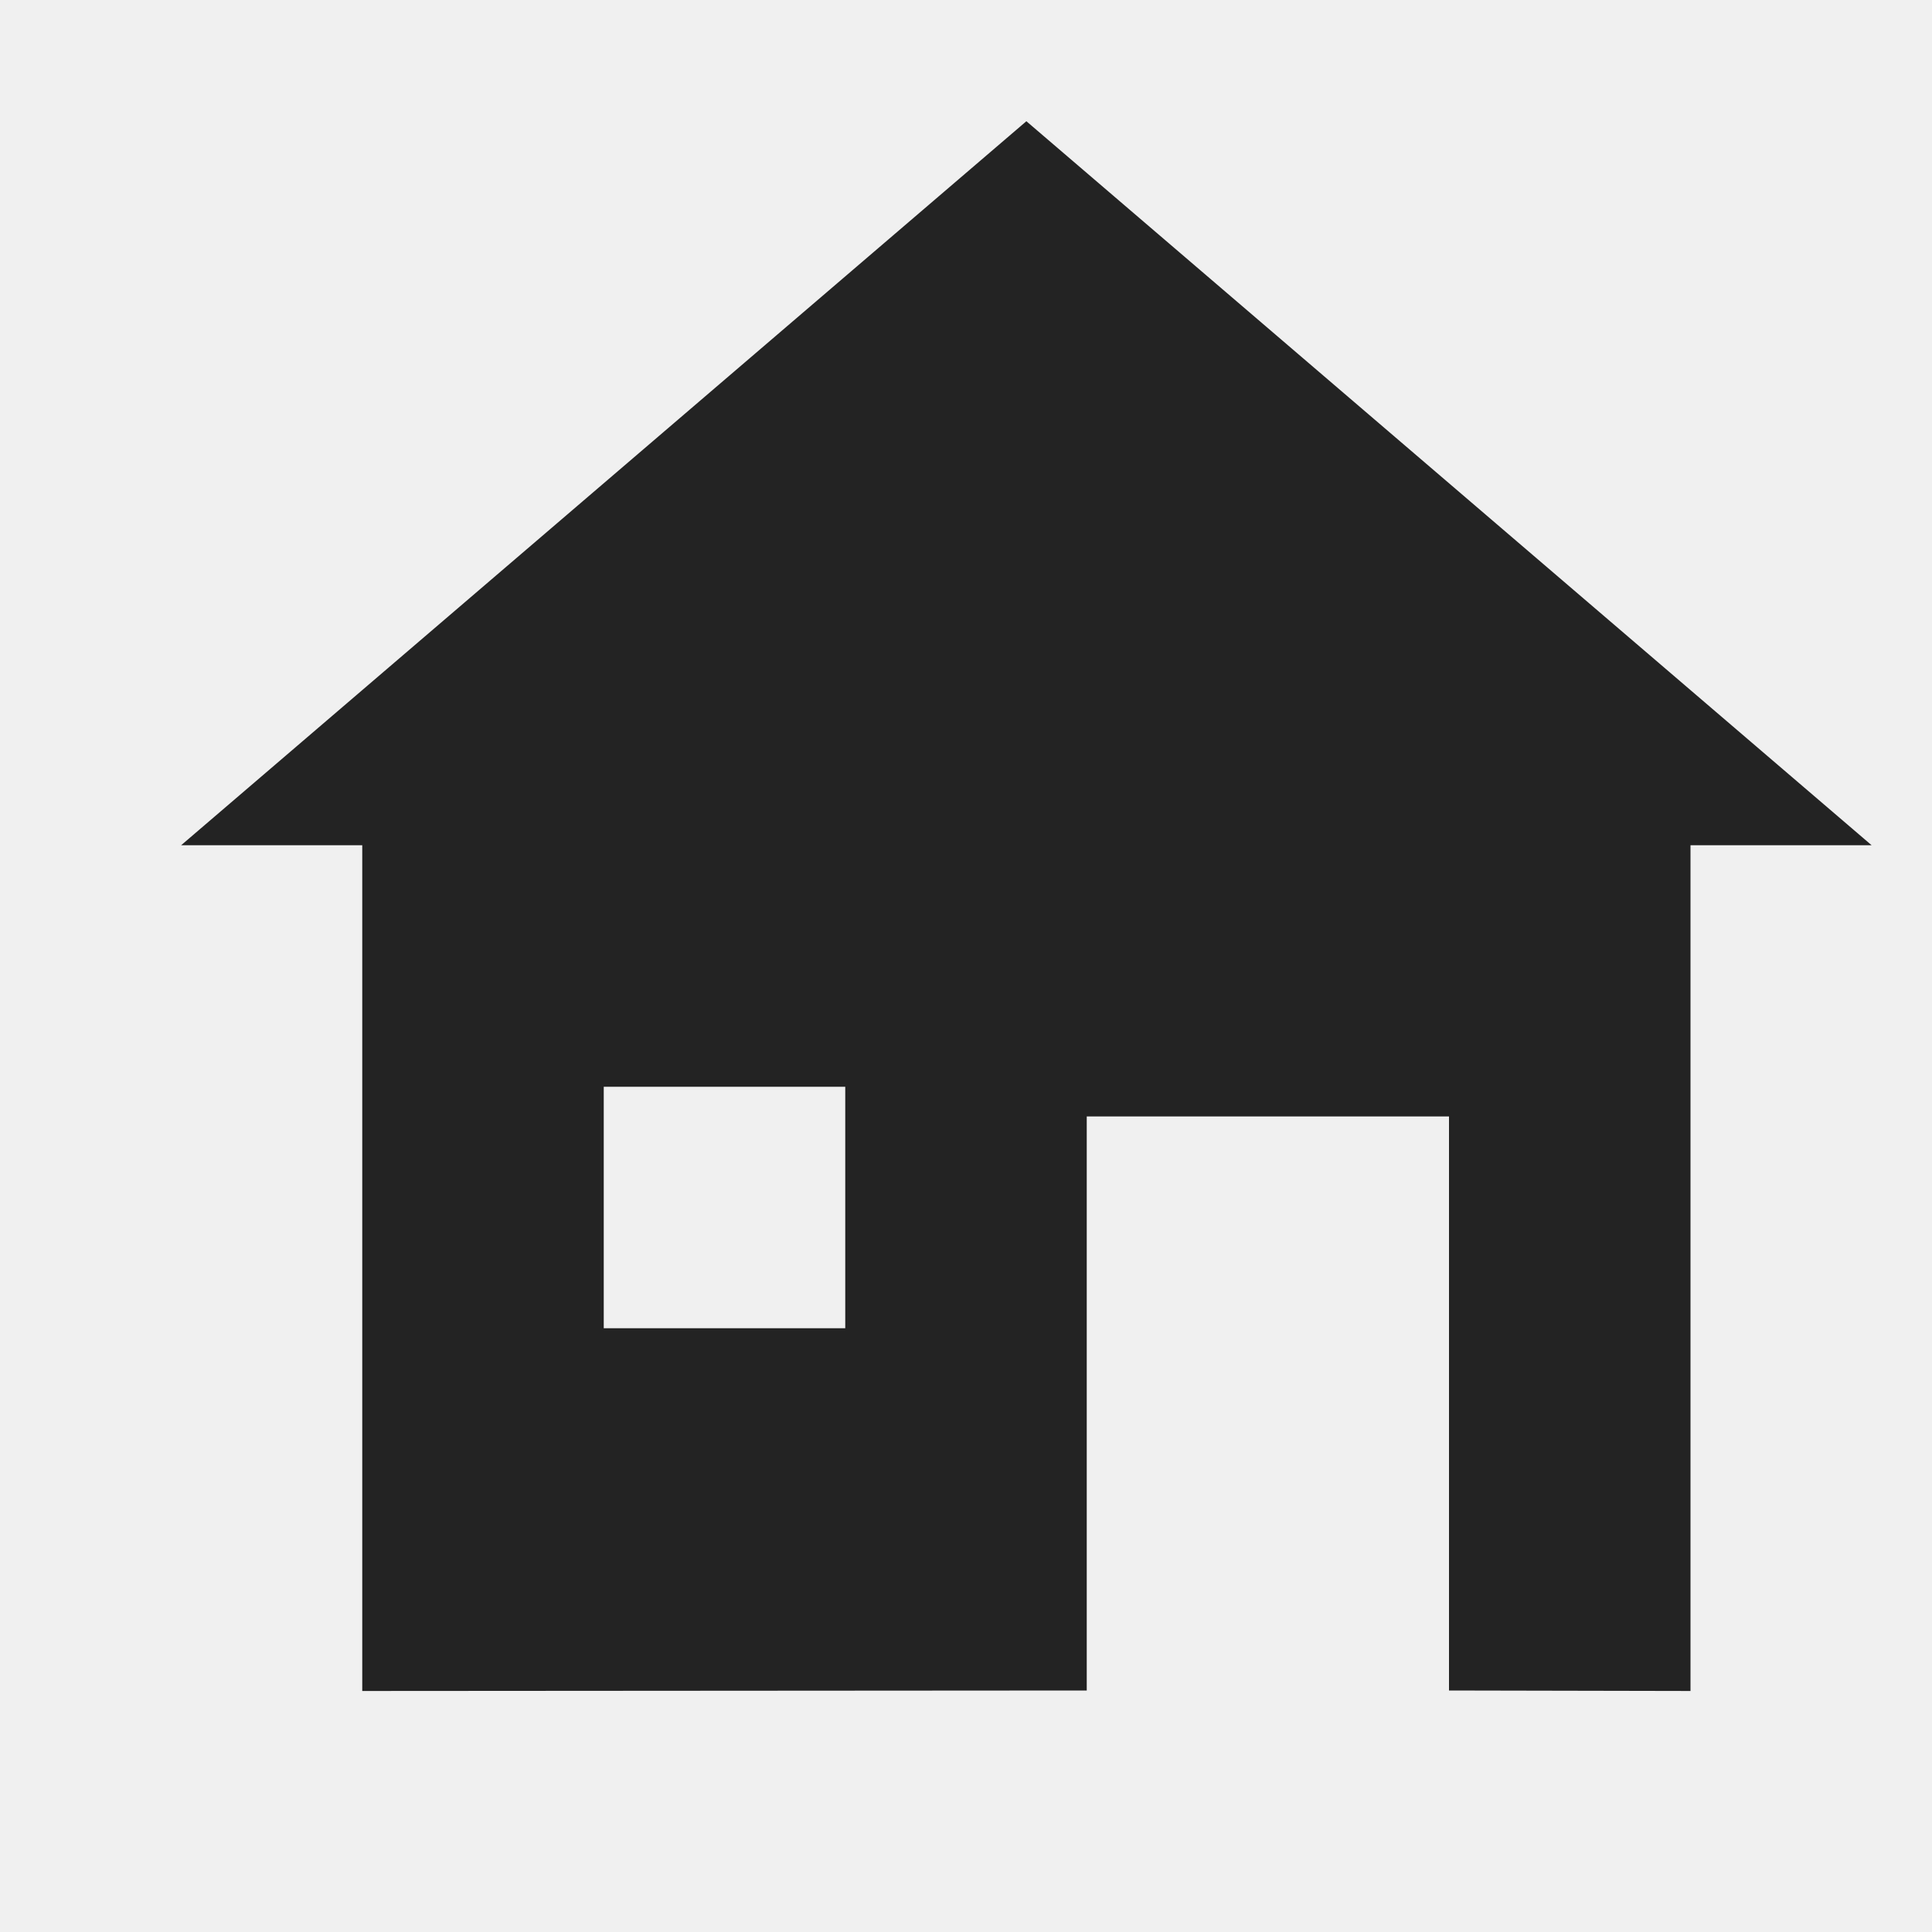
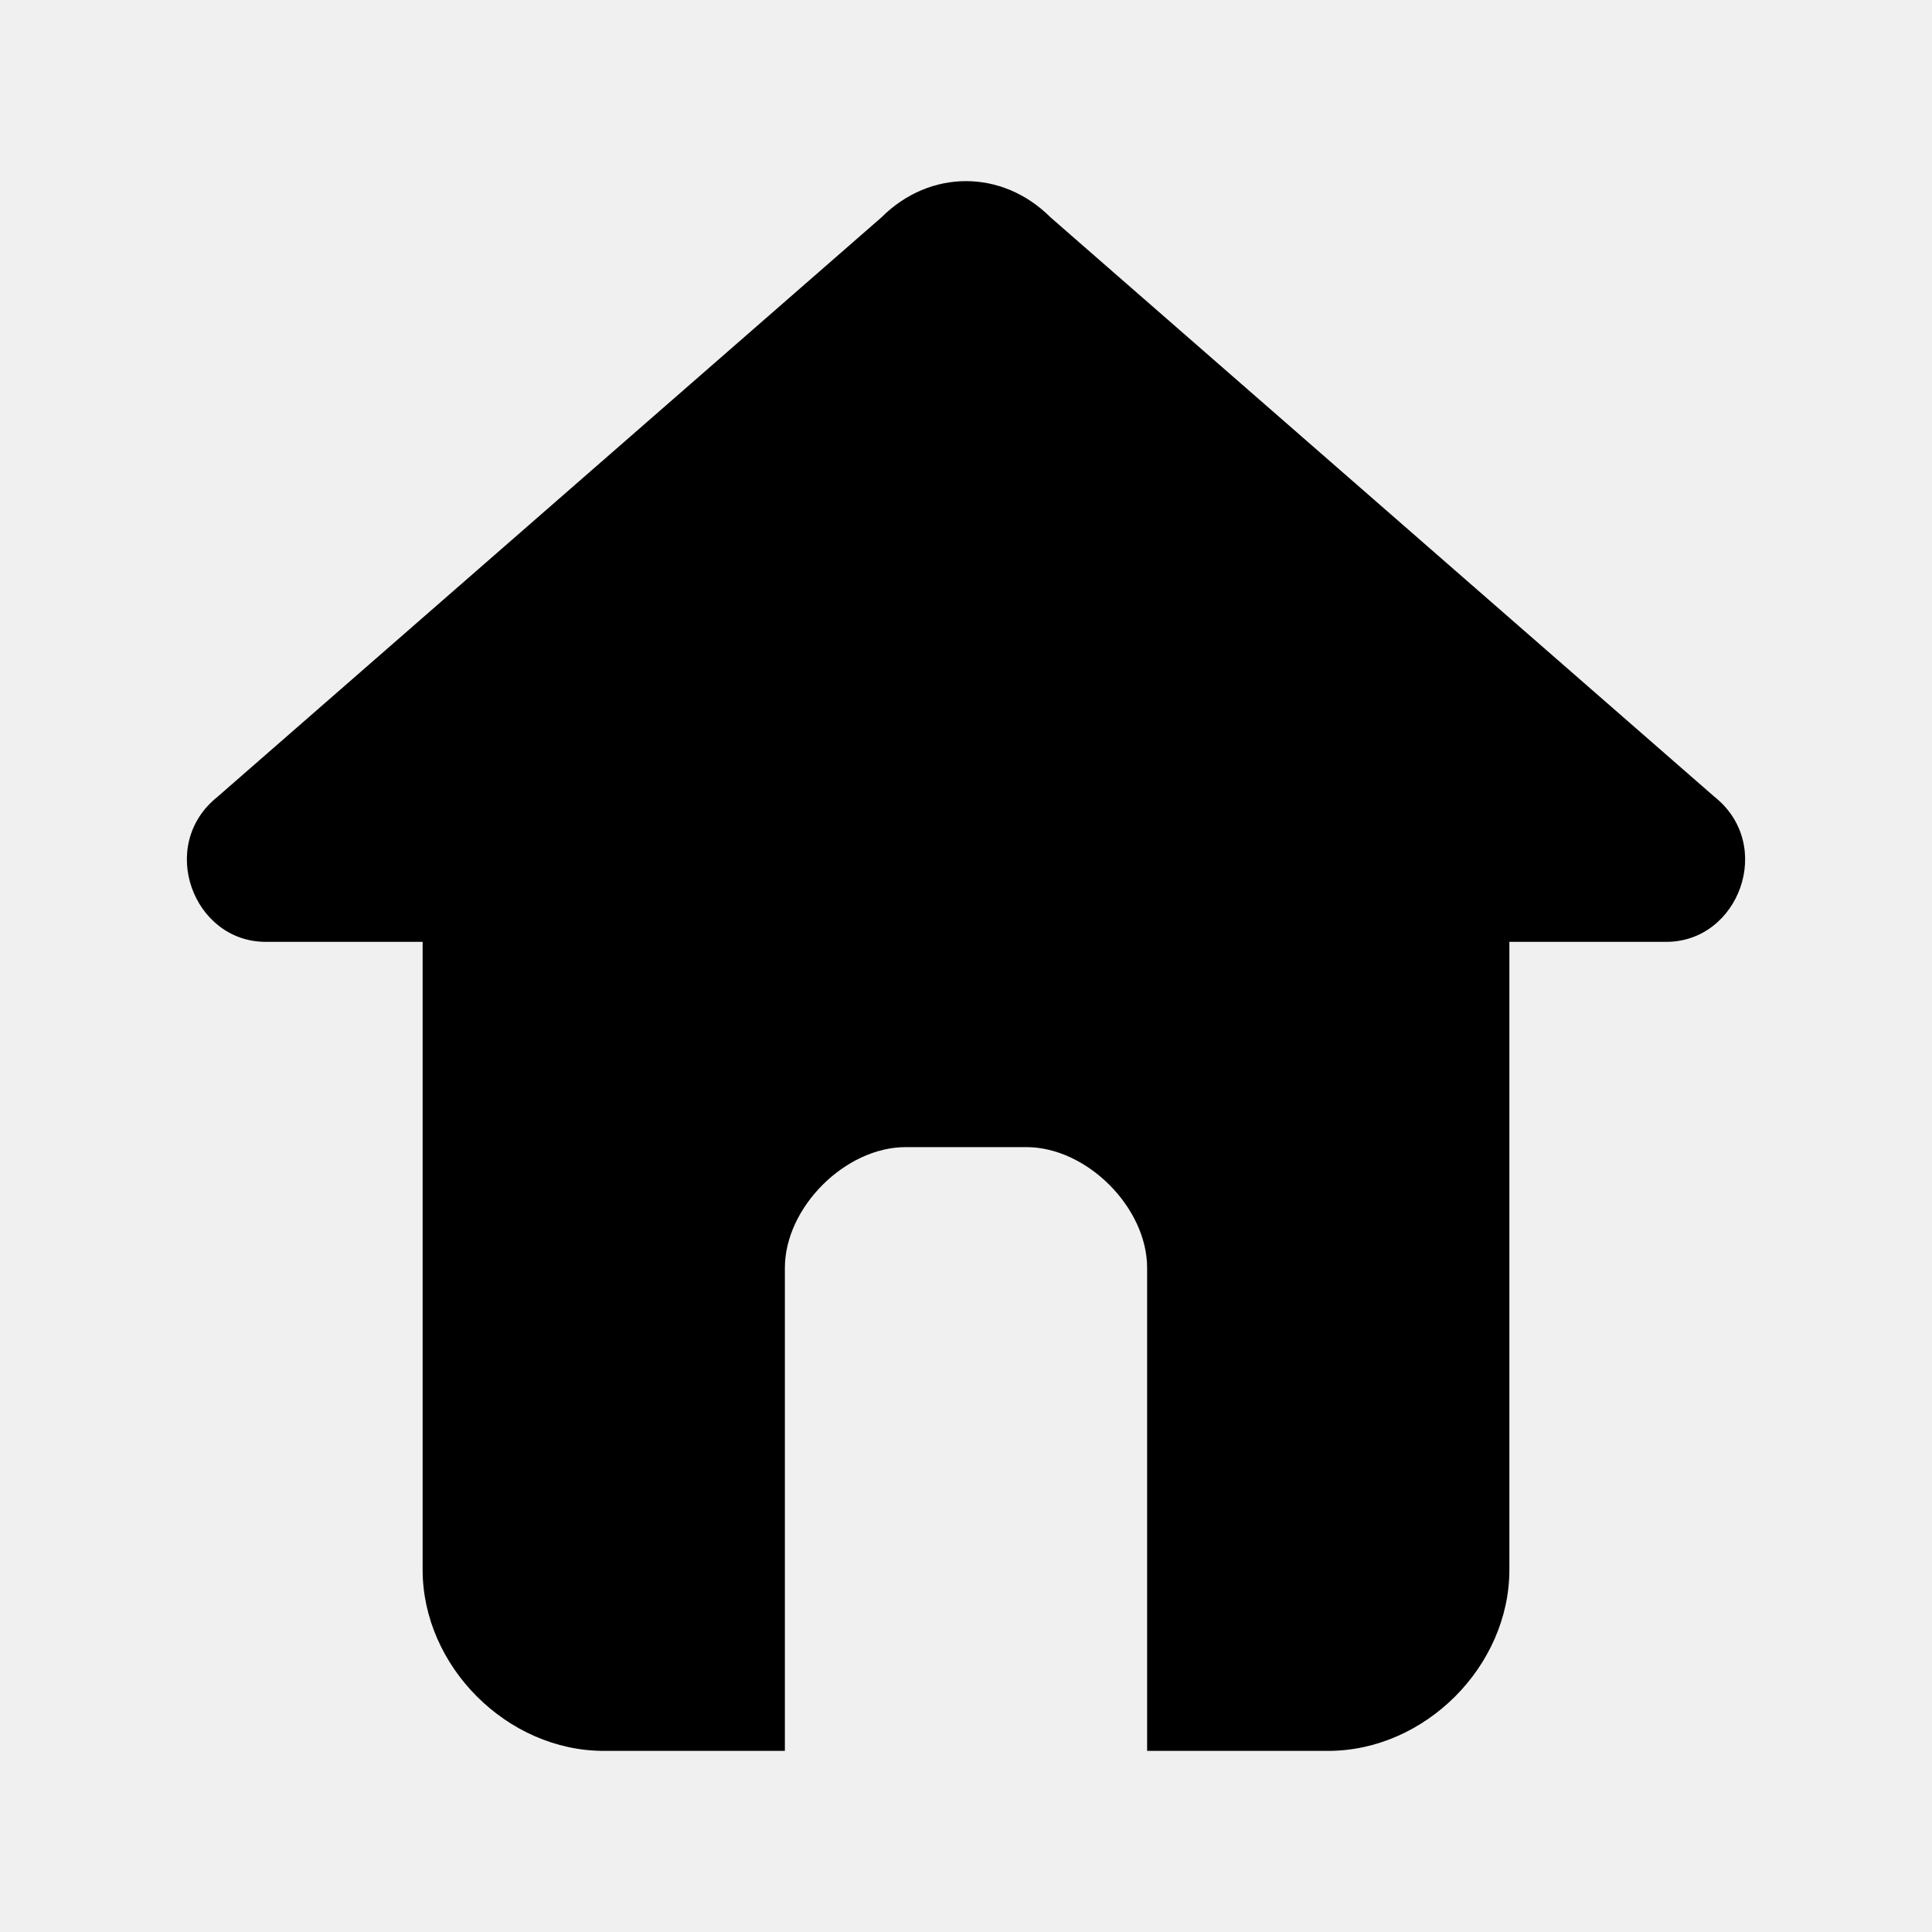
- <svg xmlns="http://www.w3.org/2000/svg" width="16" height="16" viewBox="0 0 16 16" fill="none">
-   <g clip-path="url(#clip0_758_3678)">
-     <path d="M8.5 1.004L1.5 7H3V14.004L9 14V9.246H12V14L14 14.004V7H15.5L8.5 1.004ZM5 9H7V11H5V9Z" fill="#232323" />
-     <path d="M0 0H16V16H0V0Z" fill="#808080" fill-opacity="0.00" />
-   </g>
-   <defs>
-     <clipPath id="clip0_758_3678">
-       <rect width="16" height="16" fill="white" />
-     </clipPath>
-   </defs>
+ <svg xmlns="http://www.w3.org/2000/svg" width="16" height="16" viewBox="0 0 16 16">
+   <path d="M 7.3 1.8 C 7.7 1.4 8.3 1.4 8.7 1.8 L 14.2 6.6 C 14.7 7 14.4 7.8 13.8 7.8 H 12.5 V 13 C 12.5 13.8 11.8 14.5 11 14.5 H 9.5 V 10.5 C 9.5 10 9 9.5 8.5 9.5 H 7.5 C 7 9.5 6.5 10 6.5 10.5 V 14.5 H 5 C 4.2 14.5 3.5 13.8 3.5 13 V 7.8 H 2.2 C 1.6 7.8 1.3 7 1.8 6.6 L 7.3 1.8 Z" fill="currentColor" />
</svg>
